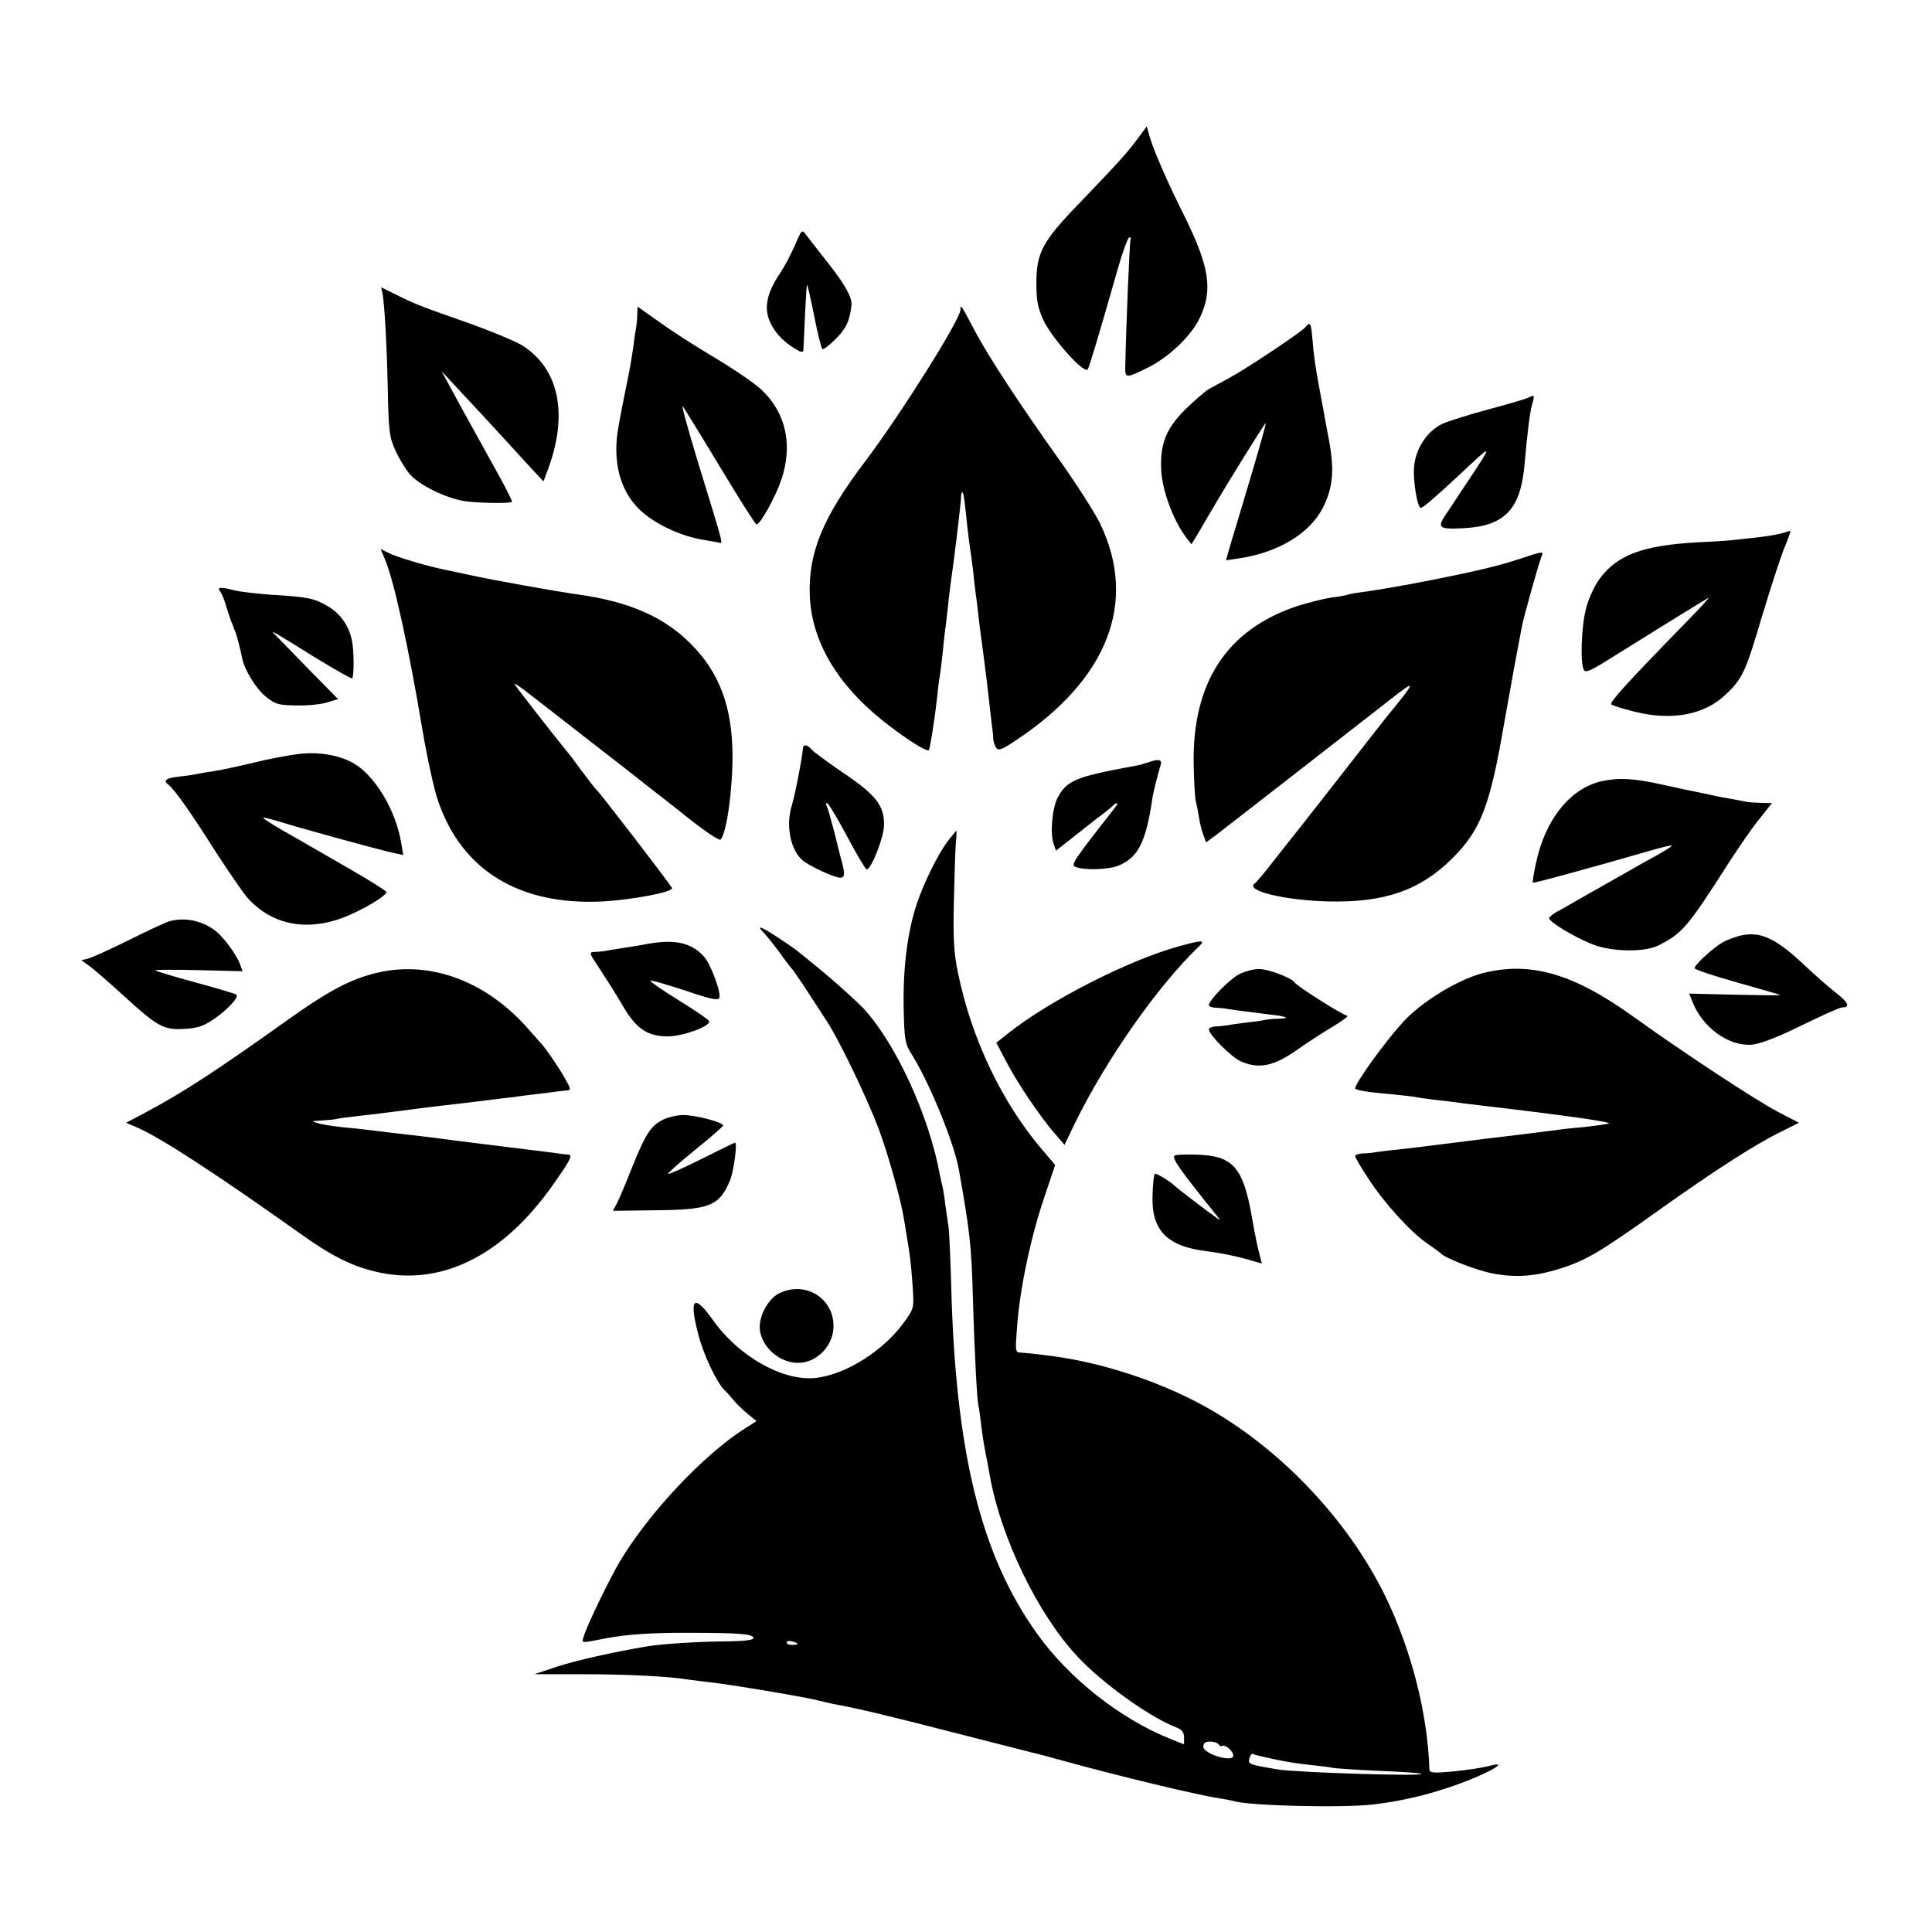
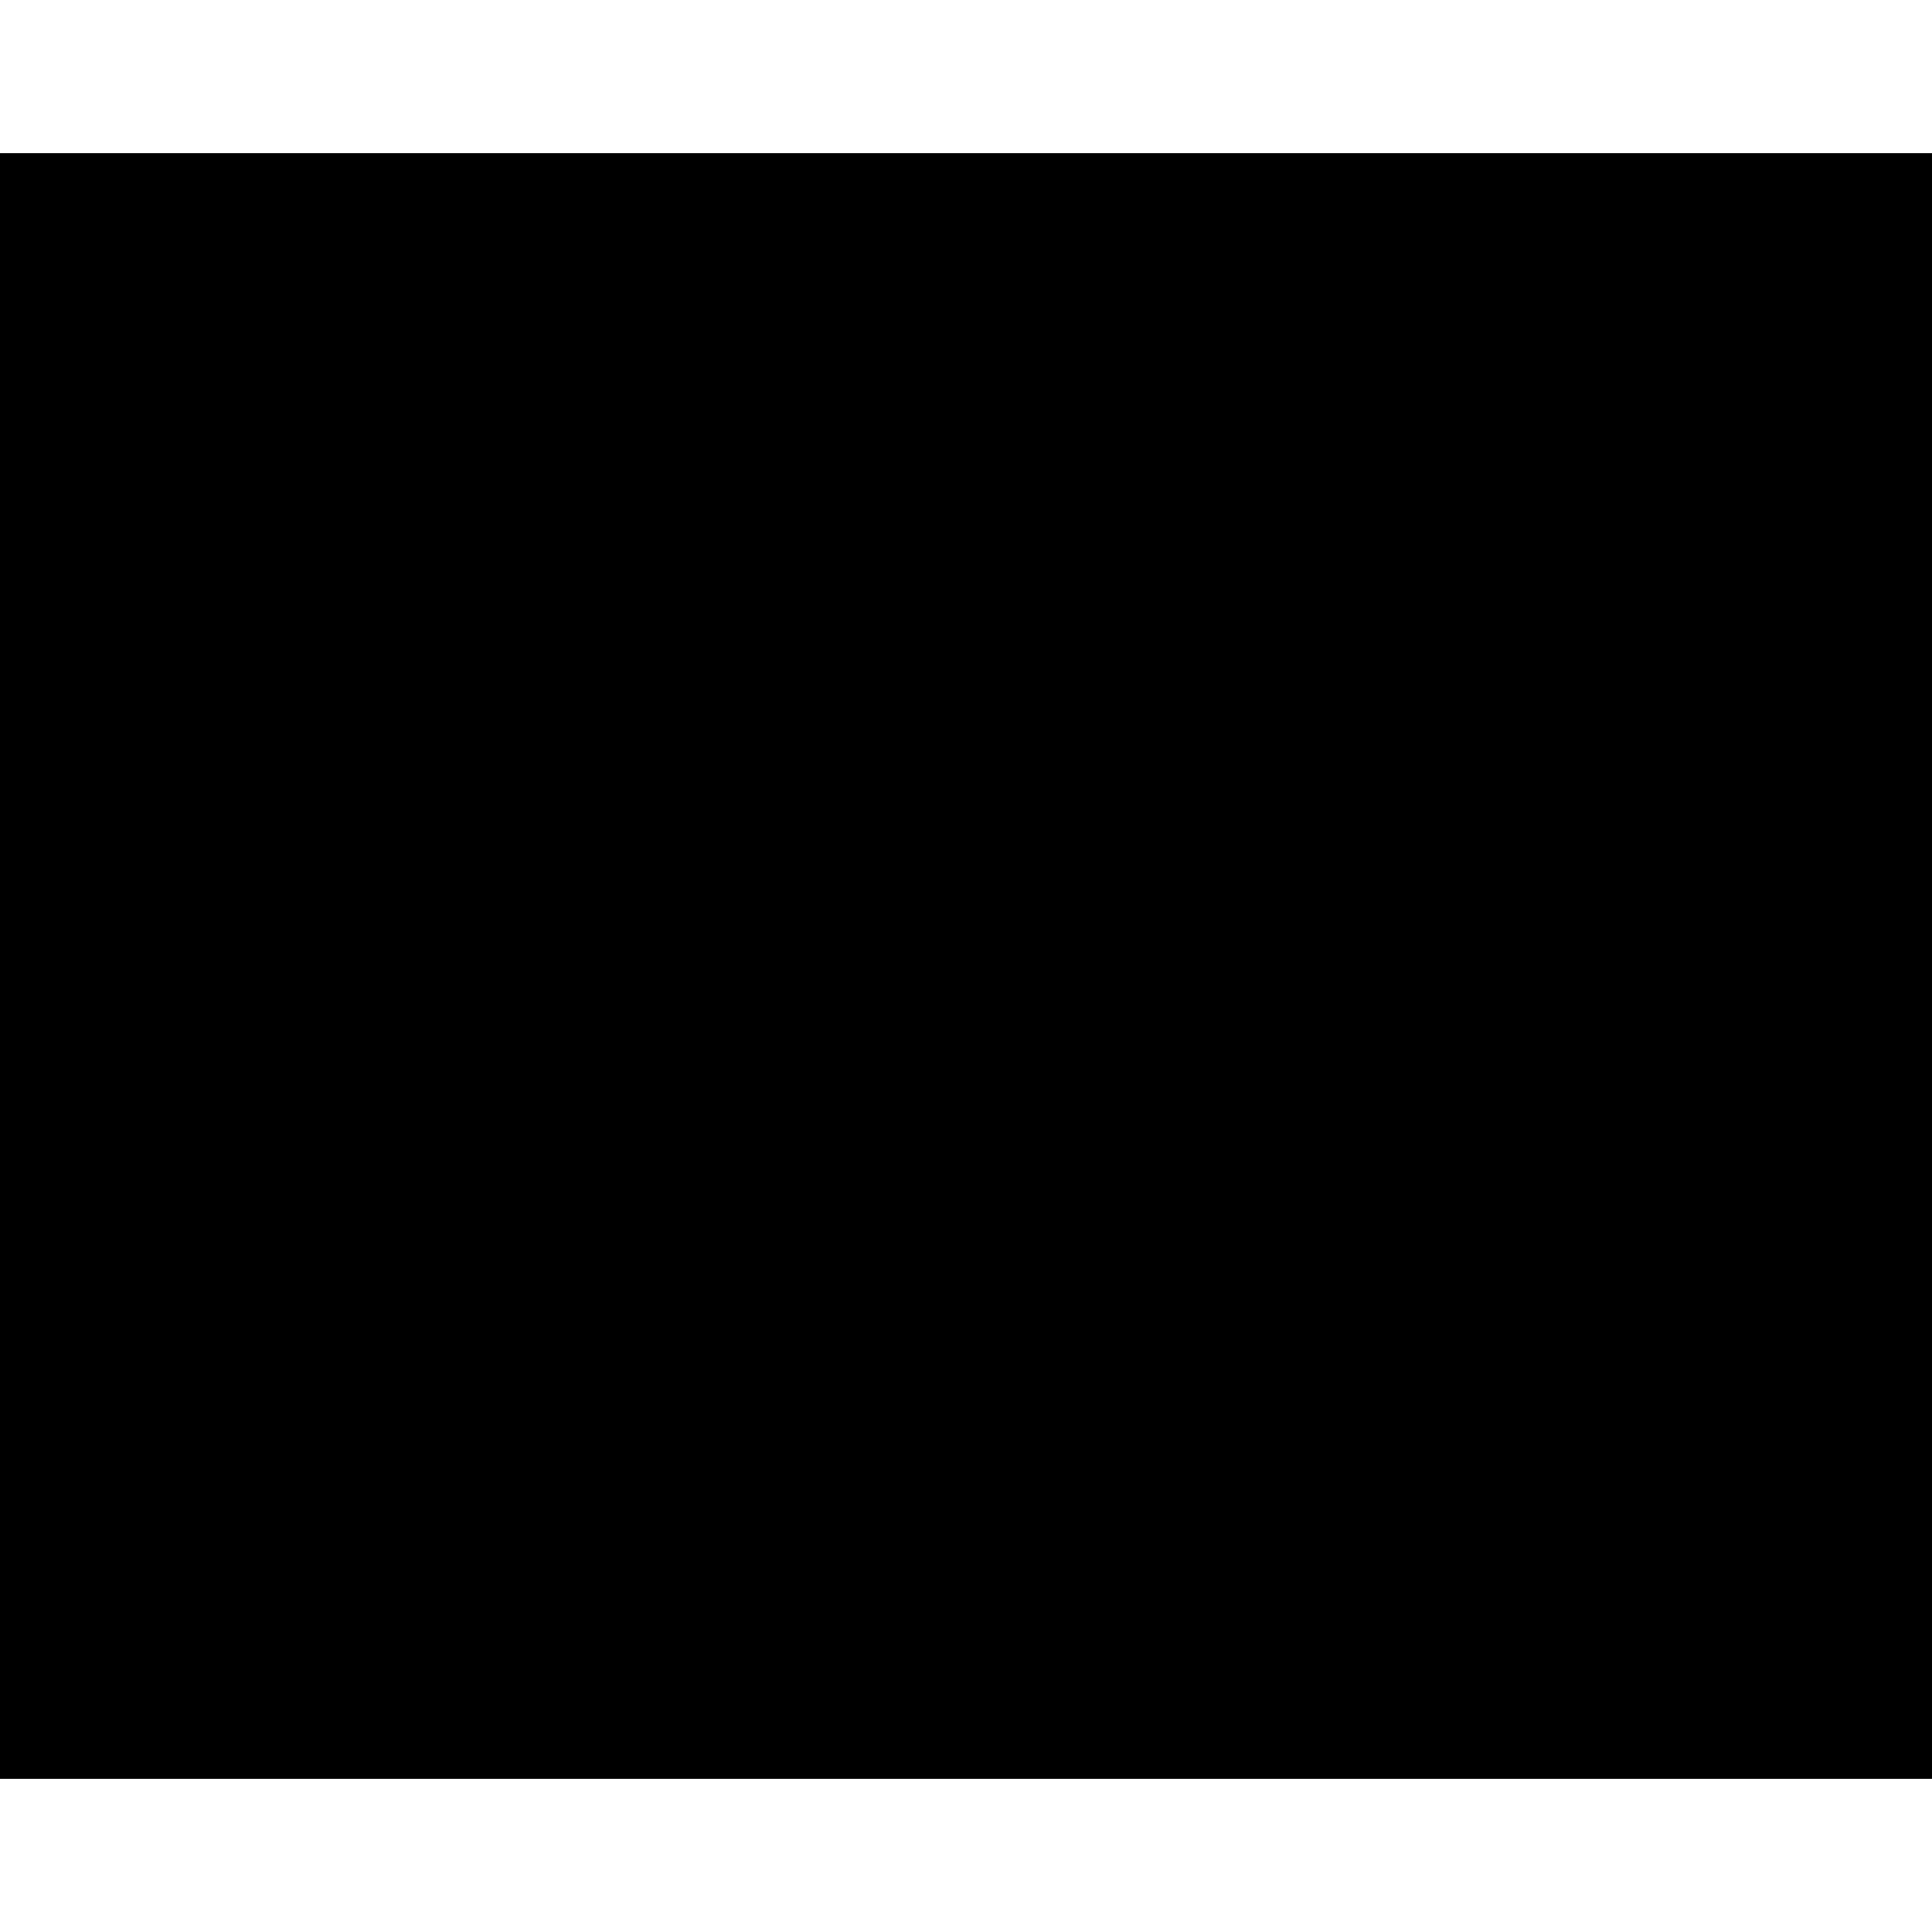
- <svg xmlns="http://www.w3.org/2000/svg" version="1" width="933.333" height="933.333" viewBox="0 0 700 700">
-   <path d="M412.3 50.1c-3.9 5.3-7.2 8.9-21.2 23.5-13.4 13.8-15.6 18-15.6 28.9 0 6.5.5 9 2.6 13.6 3.2 6.7 14.9 19.7 16 17.7.7-1.2 3.7-11.2 11.1-37.1 1.7-5.9 3.5-10.7 4-10.7s.7.3.4.8c-.3.6-1.6 31-1.9 46.2-.1 4.1.3 4.1 8.2.2 7.6-3.8 15.5-11.3 18.7-17.8 5-10.3 3.7-18.8-5.9-38-5.6-11.2-10.6-22.6-12.1-27.7l-1.1-3.9-3.2 4.3zM288.1 88.7c-1.4 3.2-3.8 7.8-5.4 10.2-4.5 6.6-5.8 11.8-4.2 16.5 1.5 4.3 4.9 8.2 9.5 10.9 2.2 1.4 3 1.5 3.1.5.7-16.2 1.1-23.4 1.3-23.6.2-.1 1.3 4.9 2.6 11.3 1.2 6.3 2.6 11.7 3 12 .4.2 2.5-1.4 4.8-3.7 3.7-3.6 5.2-6.8 5.7-12.3.3-2.7-2.4-7.5-8.4-15.1-3.6-4.6-7.3-9.3-8.1-10.4-1.4-1.9-1.6-1.8-3.9 3.7zM138.6 106.3c.7 4.1 1.5 17 1.9 34.5.3 15.6.6 17.7 2.8 22.5 1.3 2.8 3.6 6.7 5.1 8.4 3.3 4 13.3 8.9 20.1 9.9 5 .7 16.3.9 17 .2.2-.1-2-4.6-4.9-9.8-2.9-5.2-8.7-15.8-13-23.5l-7.6-14 5.2 5.6c4.9 5.2 16.3 17.5 27.1 29.4l4.6 4.9 1.1-2.9c8.1-20.7 4.9-37.6-8.7-46.3-2.6-1.6-12-5.5-20.8-8.6-16.9-5.9-18.3-6.5-25.7-10.2l-4.7-2.3.5 2.2zM230.9 113.8c0 1.5-.2 3.6-.4 4.7s-.7 4.2-1 7c-.4 2.7-1.3 8.4-2.2 12.5-.8 4.1-1.7 8.4-1.9 9.5-.2 1.1-.8 4.2-1.3 7-2.3 12.3.4 23.1 7.5 30 5.3 5.2 15 9.8 23.3 11.1 1.8.3 4.2.7 5.2.9 2 .4 2.8 3.6-7.5-30-3.5-11.6-5.9-20.3-5.2-19.3.6.9 6.8 10.9 13.6 22.2 6.8 11.3 12.7 20.6 13.1 20.6 1.4 0 6.9-10 9-16.2 4.2-12.5 1.7-24.1-7-32.4-2.2-2.2-9.8-7.4-16.8-11.6-7.1-4.2-16.3-10.1-20.5-13.2l-7.8-5.5-.1 2.7zM348 112.2c0 3.5-21.6 37.8-34.4 54.8-15.5 20.4-20.8 33.3-20.2 48.9.7 16.3 9.7 31.8 26.3 45.1 7.5 6 16.1 11.6 16.8 10.8.5-.5 2.2-11.6 3-18.8.3-3 .7-6.6 1-8 .2-1.4.7-5 1-8 .3-3 .7-6.9.9-8.5.3-1.7.7-5.7 1.1-9 .3-3.3.8-7.1 1-8.5 1.1-7.4 3.7-28.8 3.7-30.8 0-1.3.3-2.1.5-1.8.5.5.7 2.2 1.8 12.6.4 3.6.9 7.4 1.1 8.5.2 1.1.6 4.5 1 7.5.3 3 .7 6.6.9 8 .2 1.4.7 5 1 8 .3 3 .8 6.6 1 8 .2 1.4 1.1 8.3 2 15.5.8 7.1 1.7 14.6 1.9 16.5.3 1.9.5 4.2.5 5 .1.8.5 2.1 1 2.9.8 1.2 2 .8 6.8-2.4 33.7-22.2 44.7-50.3 30.8-79-1.9-3.8-8.2-13.7-14-21.9-14.9-20.9-26.6-38.7-31.5-48.1-4.8-9.1-5-9.4-5-7.3zM472.9 118.6c-1.5 1.8-21.1 14.9-27.8 18.5-2.4 1.3-5.5 3-7 3.8-1.4.8-5.3 4.2-8.7 7.5-6.8 6.8-9 12.2-8.7 21.3.2 7.6 4.3 18.8 9.2 25.2l1.8 2.3 2.9-4.8c1.6-2.7 3.5-6.1 4.4-7.5 5.6-9.7 19.4-31.9 19.6-31.6.2.1-2.3 9-5.5 19.7s-6.5 21.9-7.4 24.7l-1.5 5.3 4.2-.6c14.7-2.1 26.3-9.1 31.1-18.8 3.5-7.2 4-13.4 2-24.2-.9-4.9-1.9-10-2.1-11.4-.3-1.4-.9-4.8-1.4-7.5-1.4-7.3-2.1-12.4-2.5-17.9-.5-5.7-.8-6.2-2.6-4zM553.9 144c-.8.5-7.4 2.4-14.5 4.3s-14.7 4.3-16.9 5.3c-5.3 2.6-9.4 8.6-10.1 15-.6 5 1.1 15.4 2.4 15.4.8 0 5.4-4 13.8-11.8 11.9-11.2 12.1-11.3 5.8-1.7-3.3 4.9-7.6 11.5-9.6 14.5-4.4 6.3-4 6.8 5.1 6.4 15.3-.7 21.1-6.8 22.5-23.4 1-11.4 1.9-18.6 2.7-21.4 1-3.5.9-3.7-1.2-2.6zM646.4 193c-1.1.4-4.7 1.1-8 1.5-3.2.4-7.2.8-8.9 1-1.6.3-8.2.7-14.5 1-19.9 1.1-29.1 4.6-35.5 13.3-1.9 2.7-4.1 7.4-4.9 10.9-1.7 6.6-2.1 19.9-.7 22.1.6 1 2.7.1 8.7-3.7 9.1-5.7 34.1-21.2 36.4-22.5.8-.5-3.3 4-9.2 10-20.4 20.9-26.7 27.9-26 28.6.4.4 4.1 1.6 8.2 2.6 13.8 3.5 25.7 1.2 33.4-6.3 6-5.7 7.1-8.2 13.1-28.5 2.9-9.6 6.4-20.4 7.8-24 1.5-3.5 2.5-6.5 2.4-6.6-.1-.1-1.1.2-2.3.6zM139.5 202.7c3.3 7.9 8.5 31.6 13.5 61.4 1.7 10.1 4.2 21.7 5.6 25.7 8.5 25.5 29.6 38.4 59.9 36.8 10.5-.6 25-3.3 25-4.8 0-.6-26.2-34.7-27.5-35.8-.4-.3-2.6-3.2-5.1-6.5-2.4-3.3-5.1-6.9-6.1-8-4.9-6-17.5-22.2-18.3-23.5-.5-.8 2 .8 5.5 3.6 3.6 2.8 13.7 10.6 22.5 17.5 8.8 6.8 16.5 12.8 17.2 13.4 1.5 1.2 2.5 2 8.3 6.5 2.5 1.9 5.2 4.1 6 4.7 7.8 6.4 14.6 11.1 15.1 10.5 2.2-2.5 4.4-18.2 4.3-31.2-.2-17.1-4.8-29.3-14.9-39.5-9.7-9.9-22.4-15.5-41-18.1-7.4-1-32.4-5.5-38.5-6.9-1.4-.3-4.7-1-7.5-1.6-7.6-1.4-19.7-5-22.8-6.6l-2.8-1.4 1.6 3.8zM550 202.7c-7.5 2.4-14.4 4.1-30.5 7.3-10.7 2.1-20.3 3.8-26.5 4.6-2.5.3-4.8.8-5.1 1-.3.1-2.8.6-5.5.9-2.7.4-8.3 1.8-12.4 3.1-25.6 8.5-38.2 27.9-37.5 57.8.1 6.1.5 12 .8 13.1.3 1.1.8 3.6 1.1 5.6.3 2 1 4.9 1.6 6.4l1 2.7 3.8-2.8c3.3-2.5 37.2-28.9 62.6-48.7 10.2-8 10.1-7.5-1.6 6.8-.9 1.1-8.6 11-17.2 22s-16.2 20.7-16.9 21.5c-.6.8-3.7 4.7-6.7 8.5-3 3.9-5.9 7.3-6.4 7.6-3.6 2.6 10.7 6.1 26.6 6.5 20.4.5 33.3-4 44.9-15.5 10.5-10.5 13.7-18.9 18.9-49.1 2.6-14.8 4.8-26.7 6.5-35.5.8-3.7 6-22.4 7-24.8.9-2.1.8-2.1-8.5 1zM79.7 214.2c.6.7 1.6 3.1 2.2 5.3.7 2.2 1.5 4.7 1.8 5.5.4.8.7 1.7.8 2 .1.3.4 1.2.8 2 .6 1.6 1.8 6.2 2.4 9.3.8 4.3 5.1 11.3 8.6 14.1 3.5 2.8 4.6 3.1 11 3.2 4 .1 9-.4 11.2-1.1l4-1.2-11.5-11.7c-6.3-6.5-11.7-12-12-12.3-.7-.9 1.2.2 15.3 9 7.1 4.3 13 7.7 13.3 7.5.7-.8.7-10.2-.1-13.8-1.1-5.4-4.3-9.8-8.8-12.4-5-2.9-7.2-3.3-20.2-4.1-5.5-.4-11.6-1.1-13.5-1.6-5-1.3-6.5-1.2-5.3.3zM290.9 271.2c-.2 3.2-2.8 16.6-4 20.6-2.3 7.2-.5 16.3 4 20 2.6 2.1 11.4 6.2 13.5 6.2 1.8 0 1.9-1.5 0-8-.2-.8-1.2-5-2.3-9.2-1.1-4.2-2.2-8.2-2.6-8.8-.3-.5-.3-1 .2-1 .4 0 3.7 5.4 7.2 12s6.7 12 7.1 12c1.7 0 6.3-11.7 6.3-16.1.1-7-2.9-10.9-14.8-18.9-5.7-3.9-10.9-7.7-11.5-8.5-1.5-1.8-3-1.9-3.1-.3zM108.1 273.2c-3.4.4-10.9 1.8-16.5 3.2-5.5 1.3-11.9 2.7-14.1 3-2.2.3-5.1.8-6.5 1.1-1.4.3-4.3.7-6.3.9-4.6.5-5.7 1.4-3.7 2.9 2.2 1.7 7.9 9.7 17.2 24.4 4.6 7.1 9.7 14.5 11.3 16.4 9.4 10.7 23.4 12.9 38.3 5.9 6.7-3.1 12.2-6.7 12.2-7.8 0-.4-5.9-4.1-13-8.2-7.2-4.1-13.8-8-14.8-8.5-.9-.6-5.2-3-9.4-5.4-4.3-2.5-7.6-4.6-7.4-4.8.1-.2 2.5.4 5.2 1.2 8.3 2.6 33.6 9.5 39.7 11l5.8 1.3-.7-4.2c-2-12.3-9.8-25.1-17.9-29.4-5.1-2.7-12.5-3.9-19.4-3zM416.1 276.2c-1.2.4-3.2 1-4.4 1.2-21.9 4-25.1 5.3-28.5 11.6-2 3.8-2.8 13.1-1.4 16.9l.8 2.3 5.5-4.3c3-2.4 7.2-5.7 9.4-7.4 2.2-1.6 4.6-3.5 5.3-4.2 1.7-1.7 2.7-1.7 1.5-.1-15.5 19.8-16.5 21.2-14.6 21.9 3.1 1.3 12.2 1 15.6-.5 7.1-2.9 9.9-8.6 12.2-24.1.2-1.8 1.8-8.3 3.1-12.6.5-1.7-1.1-2-4.5-.7zM580.5 283c-11.5 2.5-20.7 13.9-24 29.8-.8 3.6-1.3 6.8-1.1 7 .3.3 22.2-5.7 43.6-11.9 3.5-1 6.5-1.7 6.7-1.5.2.2-2.3 1.7-5.4 3.5-3.2 1.7-8.3 4.6-11.4 6.4-7.6 4.3-20.7 11.7-24.3 13.8-1.7.8-3.1 2-3.3 2.5-.4 1.2 9 6.9 15.8 9.6 7 2.7 18.9 2.9 23.9.3 8.7-4.5 10.4-6.5 25.1-29.5 4.1-6.3 9.3-13.9 11.7-16.7l4.2-5.3-4-.1c-2.2-.1-4.3-.2-4.7-.3-.5-.1-3-.6-5.8-1.1-2.7-.5-5.2-.9-5.5-1-.3-.1-2.3-.5-4.5-1-2.2-.4-8.8-1.8-14.7-3.1-10.5-2.4-16.2-2.7-22.3-1.4zM343.6 304.5c-3.6 4.6-9 15.6-11.5 23.2-3.3 10-4.9 22.6-4.7 36.9.3 12.7.4 13.4 3.3 18 6.4 10.5 15 31.6 16.7 41.1 4 22.5 4.6 27.6 5.1 46.8.5 17.6 1.5 37.3 2 38.8.2.7.6 3.4.9 6.2.3 2.7 1 7.5 1.6 10.5.6 3 1.3 6.8 1.6 8.5 3.9 22.3 17.3 50.2 31.7 65.6 9.1 9.8 26.4 22.2 36.2 25.9 1.7.7 2.5 1.7 2.5 3.5v2.5l-4.8-1.9c-18.1-7.2-37-22-48.6-38.4-20.4-28.6-29.5-65.9-31-127.2-.3-9.9-.7-19.1-1-20.5-.2-1.4-.7-4.8-1.1-7.5-.3-2.8-.8-5.7-1-6.5-.2-.8-.6-2.6-.9-4-3.9-21.6-16-48-27.9-60.8-2.3-2.4-8.5-8-13.7-12.4-11.6-9.6-10.4-8.6-17.1-13.1-6-3.9-8.1-4.8-5.4-2 .9.9 3.5 4.1 5.8 7.2 2.2 3.1 4.3 5.8 4.6 6.1.6.5 4.4 6.2 12.8 19.2 4.6 7.1 14.6 28 18.7 38.9 3.4 9.2 7.8 24.9 8.9 31.4.3 1.6.8 4.6 1.1 6.5 1.3 7.8 1.6 9.9 2.2 18.1.6 8.5.6 8.8-2.4 13.1-7.6 11-21.9 20.1-33.2 21.1-11.6 1-27.4-7.9-36.6-20.9-7-9.8-8.8-8.2-5.5 4.7 1.9 7.6 6.6 17.5 9.6 20.6.8.7 2.2 2.3 3.2 3.5 1 1.3 3.3 3.5 5.1 5l3.3 2.7-4.1 2.6c-15 9.5-34.6 30.3-45.4 48.2-3.8 6.5-11.9 23.1-13.1 27.2-.8 2.6-1.3 2.5 8 .7 7.2-1.4 17-2.1 30-2 18.1 0 23.5.4 23.5 1.9 0 .7-3.2 1.1-9.4 1.2-9.6 0-23.7.9-29.1 1.8-12.9 2.2-25.3 5-32.5 7.3l-8.4 2.8H211c16 0 31.6.8 38 1.9 1.4.2 5 .6 8 1 6.9.7 34.3 5.3 39 6.5 1.9.5 4.6 1.1 6 1.4 8.5 1.5 20.5 4.4 43 10.2 14 3.6 27.1 6.9 29 7.4 1.9.4 6.2 1.6 9.5 2.5 22.1 6.1 50.4 12.9 58.5 14.1 1.9.3 4.1.7 4.8.9 5.1 1.8 39.6 2.6 50.7 1.3 9.2-1.1 17.9-3 26.9-6 13.1-4.3 24.8-10.6 14.5-7.8-1.9.5-7.3 1.3-12.1 1.8-7.6.7-8.8.6-8.9-.8-.7-20.4-6.5-43-15.9-62.5-13.7-28.2-39-54.6-66.5-69.5-16.1-8.7-36-15.2-53.8-17.6-6.1-.8-8.6-1.1-11.6-1.3-2.3-.1-2.3-.1-1.6-9.3.9-13.2 4.9-32.3 9.7-46.5l4.1-12.2-4.5-5.3c-14.8-17.3-25.8-40.4-30.7-64.3-1.5-7.2-1.8-12.3-1.5-25.5.2-9.1.5-18.6.7-21.3.3-2.6.3-4.7.2-4.7-.1 0-1.4 1.6-2.9 3.5zM289 595.6c0 .2-.9.4-2 .4s-2-.4-2-.9.9-.7 2-.4c1.1.3 2 .7 2 .9zM441.5 632c.4.6.9.8 1.3.6 1.2-.7 4.4 2.2 4 3.7-.5 2.3-10.8-.9-10.8-3.4 0-1.3.7-1.9 2.4-1.9 1.4 0 2.8.5 3.1 1zm20.2 5.4c3.9.9 9.9 1.8 13.4 2.1 3.5.4 7 .8 7.6 1 .7.2 8.1.7 16.5 1.1 8.4.3 15.5.8 15.8 1.1.9 1-45.3-.5-52-1.6-10.7-1.8-10.9-1.9-10.3-4.1.3-1.1.9-1.8 1.3-1.5.4.3 3.9 1.1 7.7 1.9zM61 333.9c-1.4.5-7.9 3.5-14.5 6.8s-13.1 6.2-14.5 6.6l-2.5.6 3.3 2.4c1.7 1.3 7.1 6 11.8 10.3 12.5 11.4 14.6 12.6 22.1 12.2 5-.3 7.1-1 11-3.7 4.8-3.3 8.9-7.8 8-8.7-.3-.3-6.9-2.3-14.7-4.4-7.8-2.1-14.4-4.1-14.7-4.4-.3-.3 6.7-.3 15.5-.1l16.1.4-1-2.7c-1.2-3.2-5.4-9-8.3-11.5-4.9-4.1-11.6-5.6-17.6-3.8zM630.5 339c-1.6.4-4.4 1.4-6.1 2.3-3.4 1.8-10.4 8.2-10.4 9.5 0 .5 7 2.8 15.5 5.2 8.5 2.4 15.5 4.4 15.5 4.5 0 .2-7.4.1-16.5-.1L612 360l1.1 2.7c3.6 9.5 13.2 16.5 21.7 15.8 3-.3 9.1-2.6 17.8-6.9 7.4-3.6 14-6.6 14.8-6.6 3.1 0 2.3-1.8-2.2-5.3-2.6-2-7.6-6.4-11.2-9.8-10.6-10-16.1-12.6-23.5-10.9zM234 342.1c-2.5.5-6.5 1.1-9 1.5-2.5.4-5.2.8-6 1-.8.1-2.5.3-3.7.3-2 .1-1.8.5 2.1 6.3 2.3 3.5 5.9 9.2 8 12.8 4.9 8.6 9.1 11.5 16.5 11.5 5.4 0 15.1-3.5 15.1-5.4 0-.5-5-3.9-11.1-7.7-6.1-3.7-10.7-7-10.2-7.1.4-.2 6.1 1.5 12.6 3.6 9 3.1 11.9 3.7 12.3 2.7.8-2-3.2-12.6-5.7-15.2-4.7-5-10.6-6.2-20.9-4.3z" />
-   <path d="M427 342.9c-18.3 5.1-46.8 19.6-62 31.7l-4 3.2 3.4 6.5c4.2 8.1 12.2 19.9 17.4 26l3.9 4.5 3.7-7.7c11.5-23.5 30.2-50 45-64.2 2.5-2.4 1.3-2.4-7.4 0zM134.5 353c-8.7 2.4-16.5 6.7-30.5 16.7-25.1 17.9-37.3 25.9-50.4 32.9l-7.9 4.2 4.4 1.9c8.5 3.8 27.9 16.4 57.9 37.7 11.5 8.3 18.6 11.9 27.1 14.1 24 6.2 47.2-5.1 65.8-32 5.9-8.4 6.7-10.1 4.9-10.2-.7 0-3.3-.3-5.8-.7-2.5-.3-11.9-1.5-21-2.6s-17.6-2.2-19-2.4c-1.4-.2-5-.7-8-1-10.3-1.2-15.5-1.8-18.5-2.2-1.6-.2-5.9-.7-9.5-1-3.5-.4-7.6-1-9-1.5-2.3-.7-2.2-.7 1-.9 1.9-.1 4.4-.3 5.5-.5 1.1-.3 4.3-.7 7-1 5.2-.6 10.6-1.2 16.5-2 6.6-.9 11.5-1.5 24.5-3 7.2-.9 14.6-1.8 16.5-2 1.9-.3 5.8-.8 8.5-1.1 2.8-.3 5.9-.7 7-.9 1.1-.1 2.8-.3 3.8-.4 1.7-.1 1.6-.5-.9-4.9-2.4-4.2-7-10.8-8.4-12.2-.3-.3-2-2.3-3.9-4.4-15.9-18.6-37.4-26.3-57.6-20.6zM448.9 353c-3.5 1.9-10.9 9.4-10.9 11.2 0 .4 1.1.9 2.5.9 1.4.1 2.8.2 3.3.3.7.2 6.8 1 17.2 2.3 5.4.6 6.5 1.3 2.4 1.4-1.6 0-3.8.2-4.9.4-1.1.3-4.2.7-7 1-2.7.3-5.9.8-7 1-1.1.2-3 .4-4.2.4-1.3.1-2.3.6-2.3 1.1 0 1.9 8.4 10.3 11.7 11.6 6.7 2.9 12.1 1.6 20.8-4.6 2.8-2 8.2-5.5 12-7.8 3.9-2.3 6.4-4.2 5.6-4.2-1.3 0-18.1-10.6-19.1-12.1-1.2-1.7-9.7-4.9-13-4.8-1.9 0-5.1.9-7.1 1.9zM537.2 352.6c-9.2 2.4-22.7 10.7-29.2 18.1-6.6 7.3-17 21.8-17 23.6 0 .7 5.1 1.5 13.5 2.2 3.9.4 7.7.8 8.5 1 .8.2 4 .6 7 1 3 .3 7.1.8 9 1.1 1.9.3 4.9.6 6.5.8 32.4 3.8 49.2 6.2 47.3 6.7-1.3.3-5.5.9-9.3 1.3-3.9.3-8.3.8-10 1.1-1.6.2-7 .9-12 1.5-4.9.6-10.6 1.3-12.5 1.5-10.5 1.3-12.8 1.6-16 2-5.4.7-11 1.4-17.4 2.1-3.3.3-6.7.8-7.5.9-.9.2-2.8.4-4.3.4-1.6.1-2.8.5-2.8 1s2.2 4.2 4.9 8.3c5.7 8.8 15.3 19.3 21.3 23.4 2.4 1.6 4.5 3.2 4.8 3.5 1.5 1.7 13 6.2 18.8 7.3 8.5 1.6 15.7 1.1 25.2-2 8.7-2.8 14-5.9 35-20.9 19.5-13.9 34.5-23.6 43.6-28.1l7.2-3.6-7.7-4c-8-4.2-34.3-21.5-52.1-34.3-21.9-15.8-37.5-20.3-54.8-15.9zM240.2 405.7c-4.4 2.2-6.3 5.1-11.2 17.3-2.2 5.6-4.7 11.5-5.5 13l-1.4 2.7 15.7-.2c19.5-.2 22.8-1.6 26.7-10.8 1.3-3.2 2.8-13.7 1.8-13.7-.2 0-5.7 2.7-12.3 6-6.6 3.3-12 5.7-11.9 5.3 0-.5 4.5-4.4 9.9-8.8 5.5-4.4 9.9-8.3 10-8.7 0-1.2-10-3.8-14.4-3.8-2.3 0-5.6.8-7.4 1.7zM425.8 418.6c-1.7.5 1.1 4.5 15.1 21.9 1.3 1.6 1.3 1.8.1.9-3.7-2.6-14.5-10.9-15-11.4-1.3-1.5-7.2-5.2-7.6-4.7-.3.3-.7 3.6-.8 7.4-.6 13 5.1 19 20.1 20.7 3.4.4 9.1 1.5 12.8 2.5l6.7 1.9-.7-2.7c-1.1-4.3-1.5-6.2-3.1-15.1-3-16.8-6.8-21.1-18.8-21.6-3.9-.2-7.9-.1-8.8.2zM282.3 468.6c-4.3 2.1-7.8 9.1-6.9 13.9 1.4 7.1 9 12.4 15.9 11.1 6-1.2 10.7-6.9 10.7-13.1 0-10.3-10.3-16.5-19.7-11.9z" />
+ <svg xmlns="http://www.w3.org/2000/svg" version="1.0" width="391pt" height="391pt" viewBox="0 0 391 391" preserveAspectRatio="xMidYMid meet">
+   <g transform="translate(0,391) scale(0.1,-0.1)" fill="#000000" stroke="none">
+     <path d="M0 1955 l0 -1645 1955 0 1955 0 0 1645 0 1645 -1955 0 -1955 0 0 -1645z" />
+   </g>
</svg>
